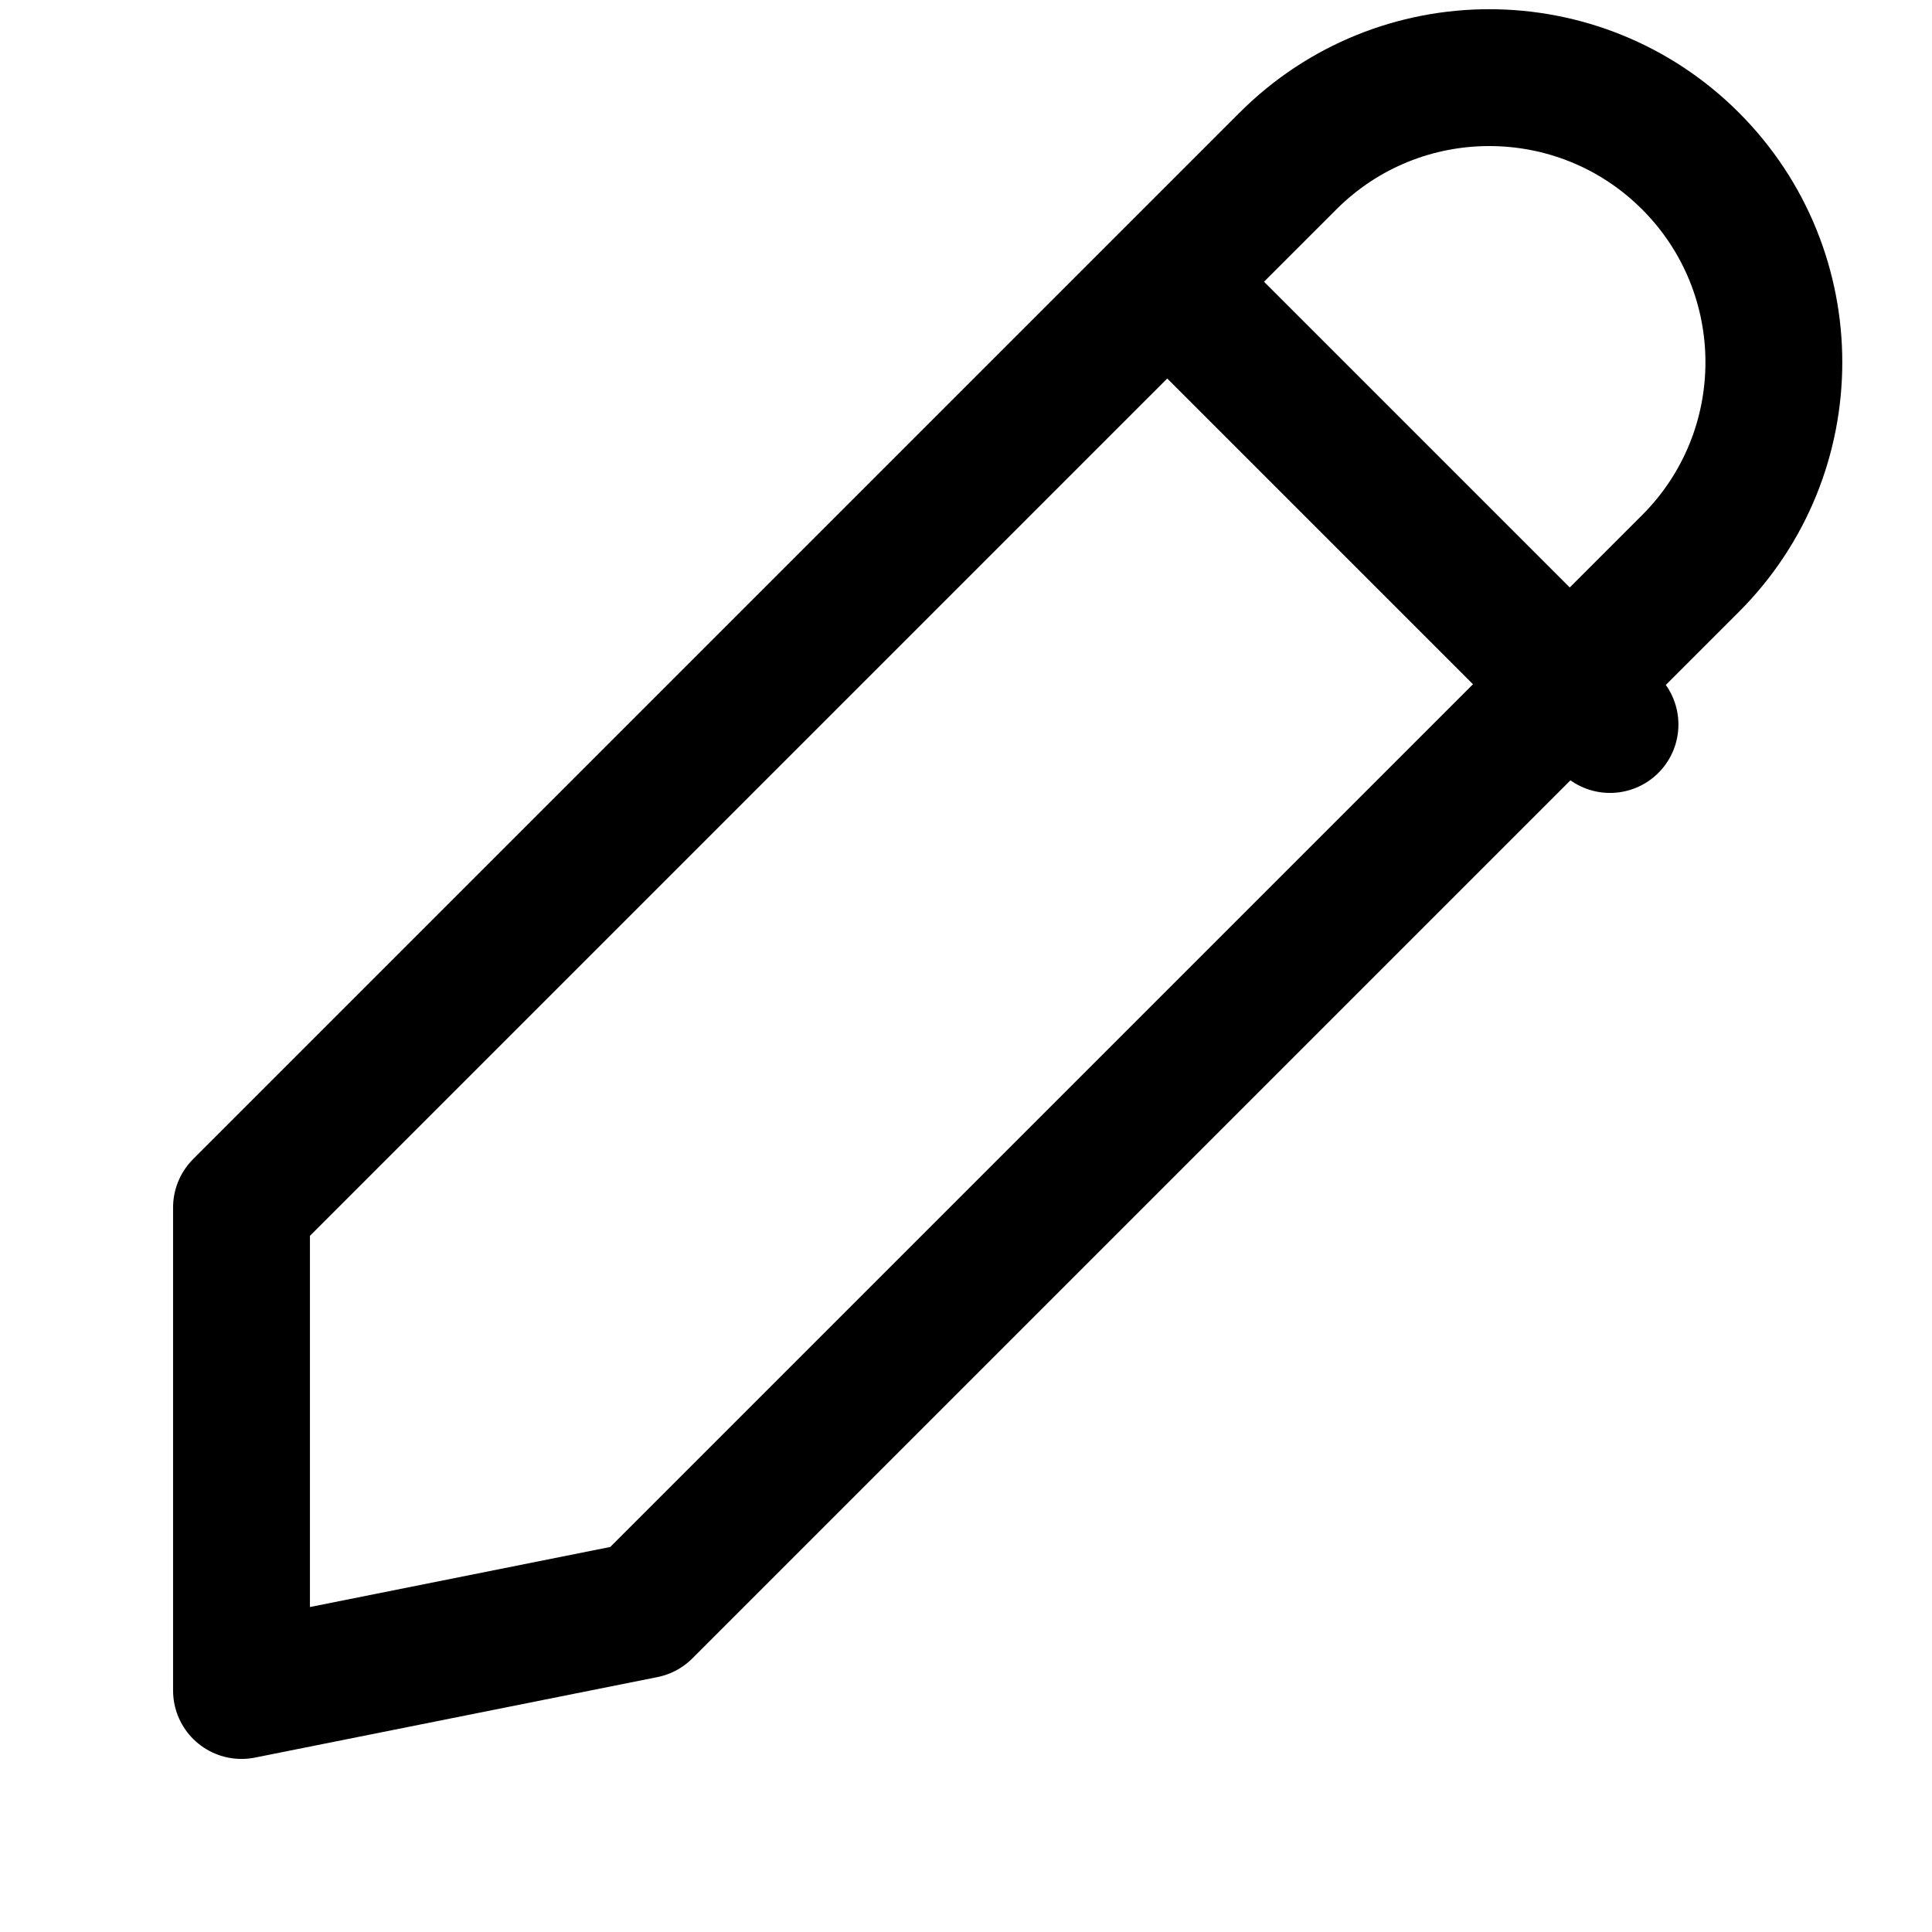
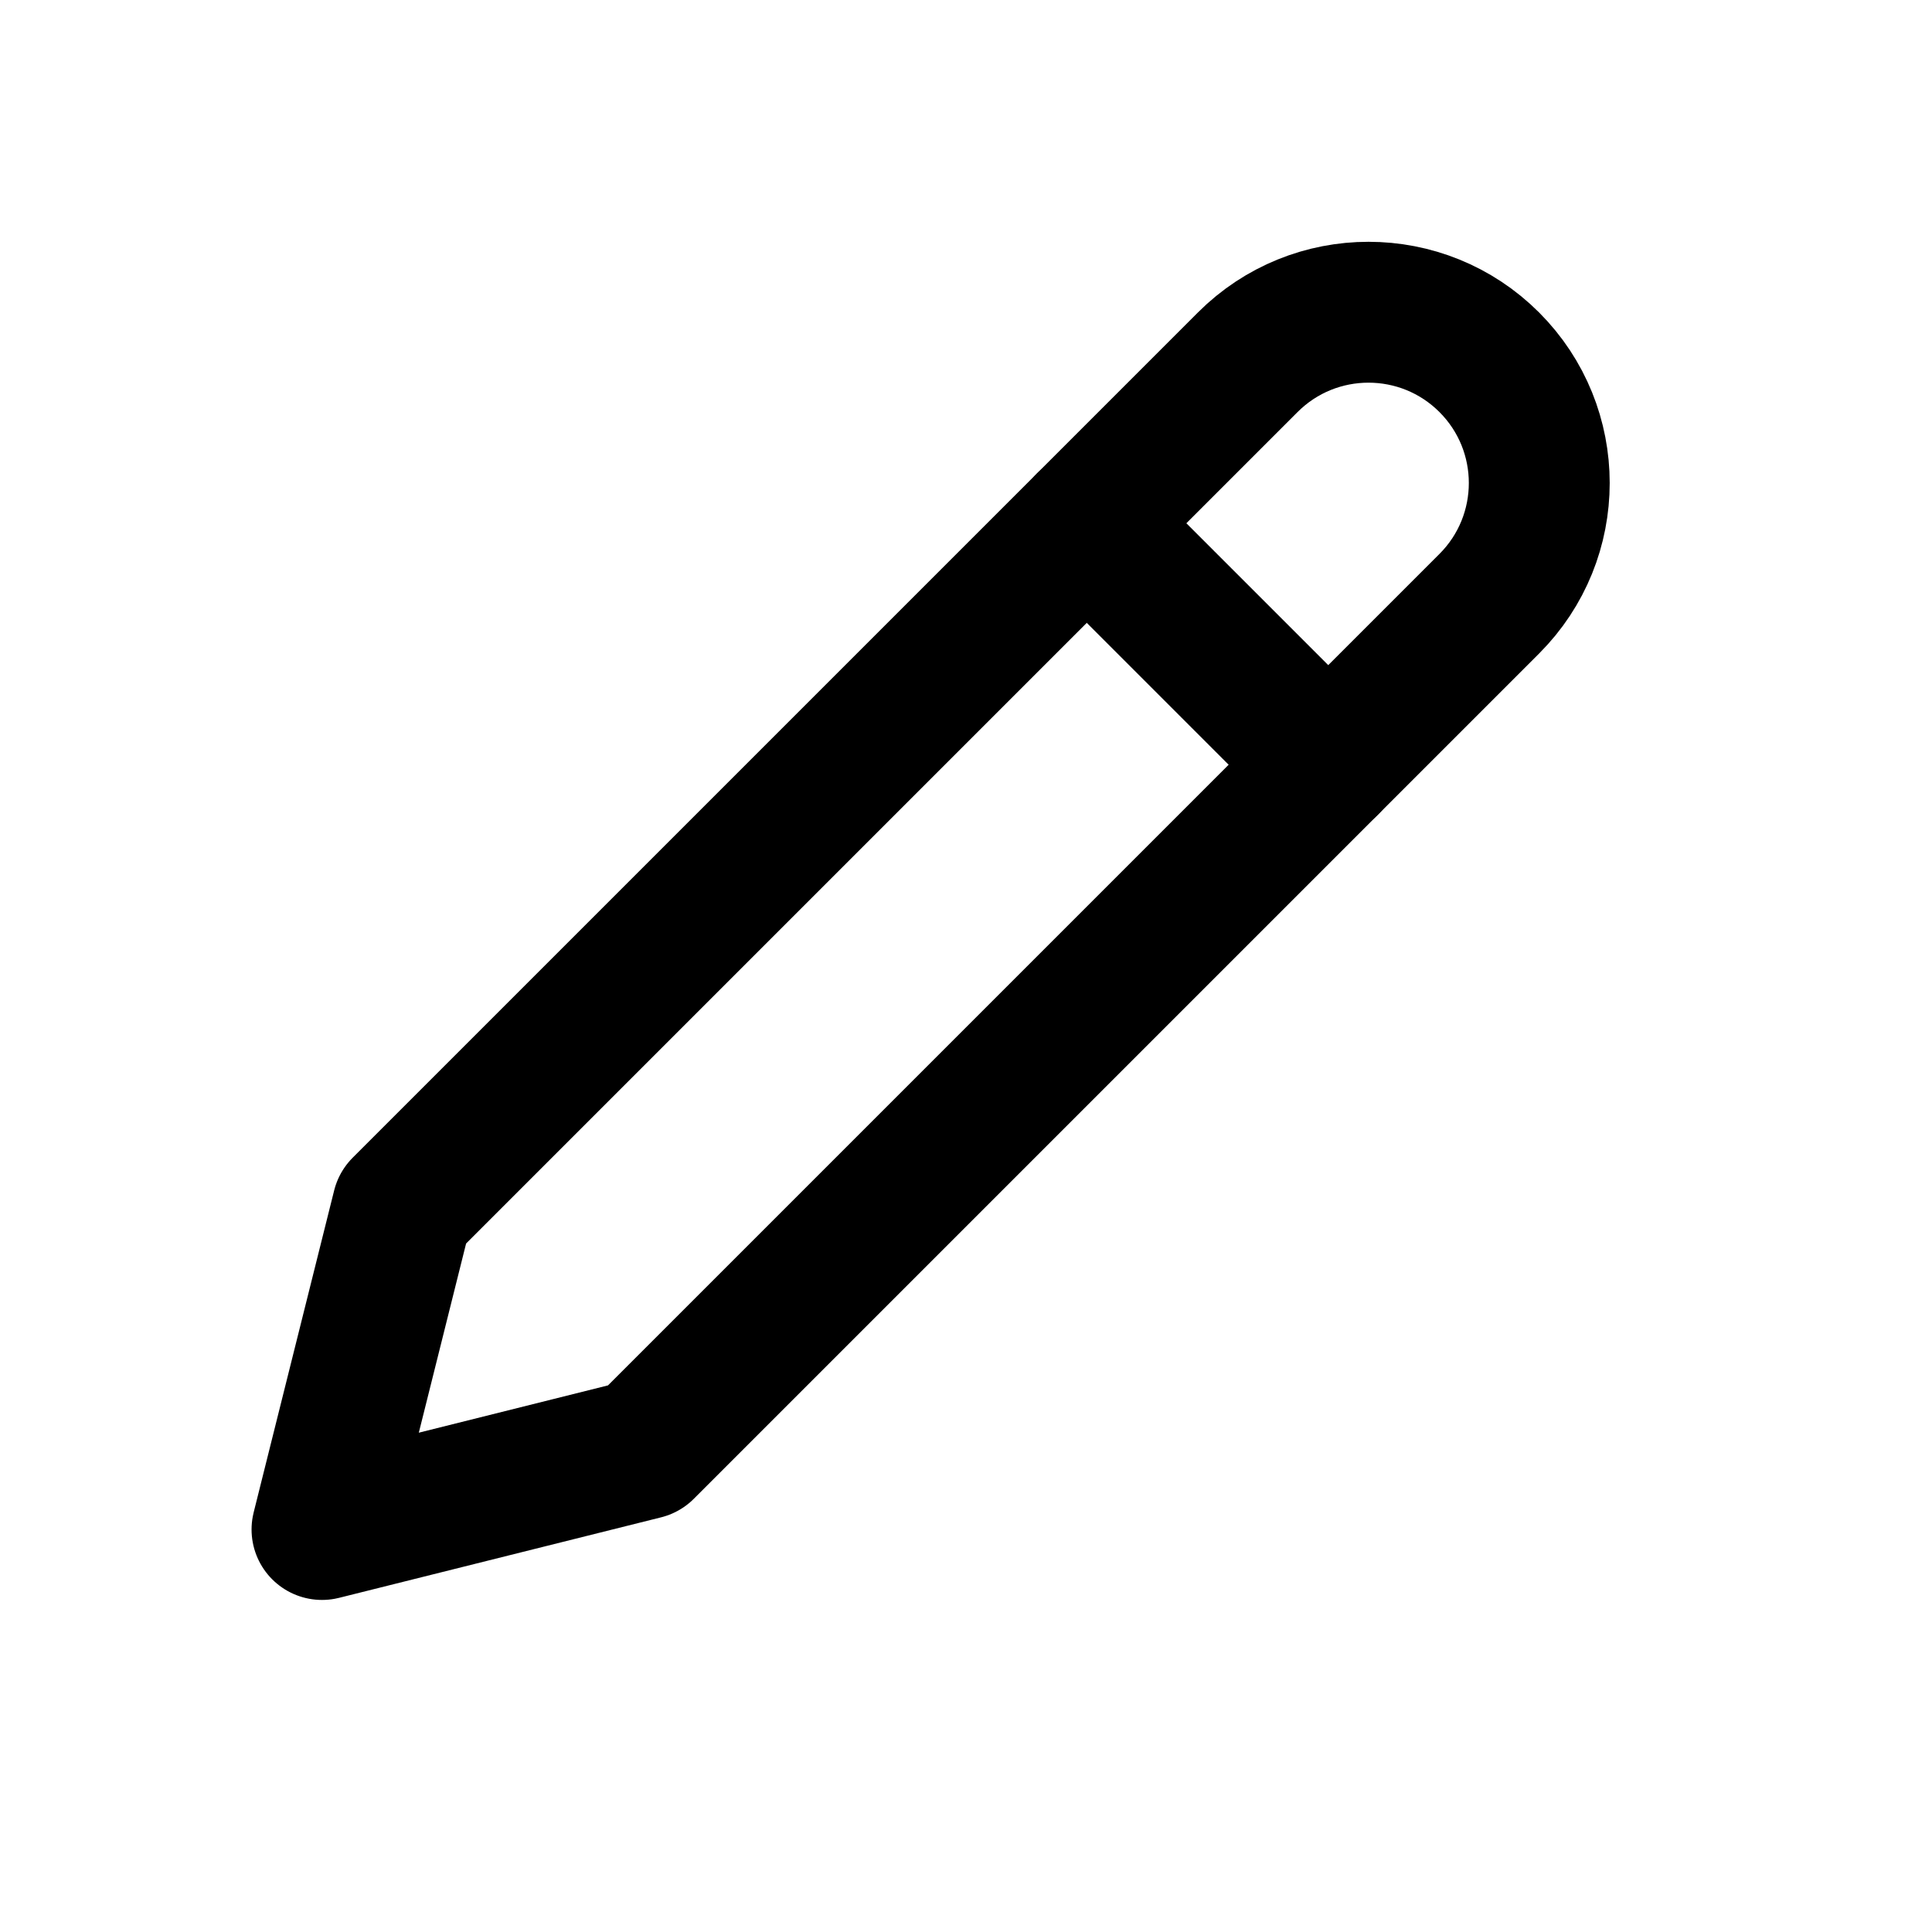
- <svg xmlns="http://www.w3.org/2000/svg" viewBox="0 0 24 24" fill="none" stroke="currentColor" stroke-width="1.7" stroke-linecap="round" stroke-linejoin="round">
-   <path d="m15 4 5 5M3 21l5-1L21 7a3.5 3.5 0 0 0-5-5L3 15Z" />
+ <svg xmlns="http://www.w3.org/2000/svg" viewBox="0 0 24 24" fill="none" stroke="currentColor" stroke-width="1.75" stroke-linecap="round" stroke-linejoin="round">
+   <path d="M15.5 4.5a2.1 2.1 0 0 1 3 3L8 18l-4 1 1-4z" />
+   <path d="m13.5 6.5 3 3" />
</svg>
